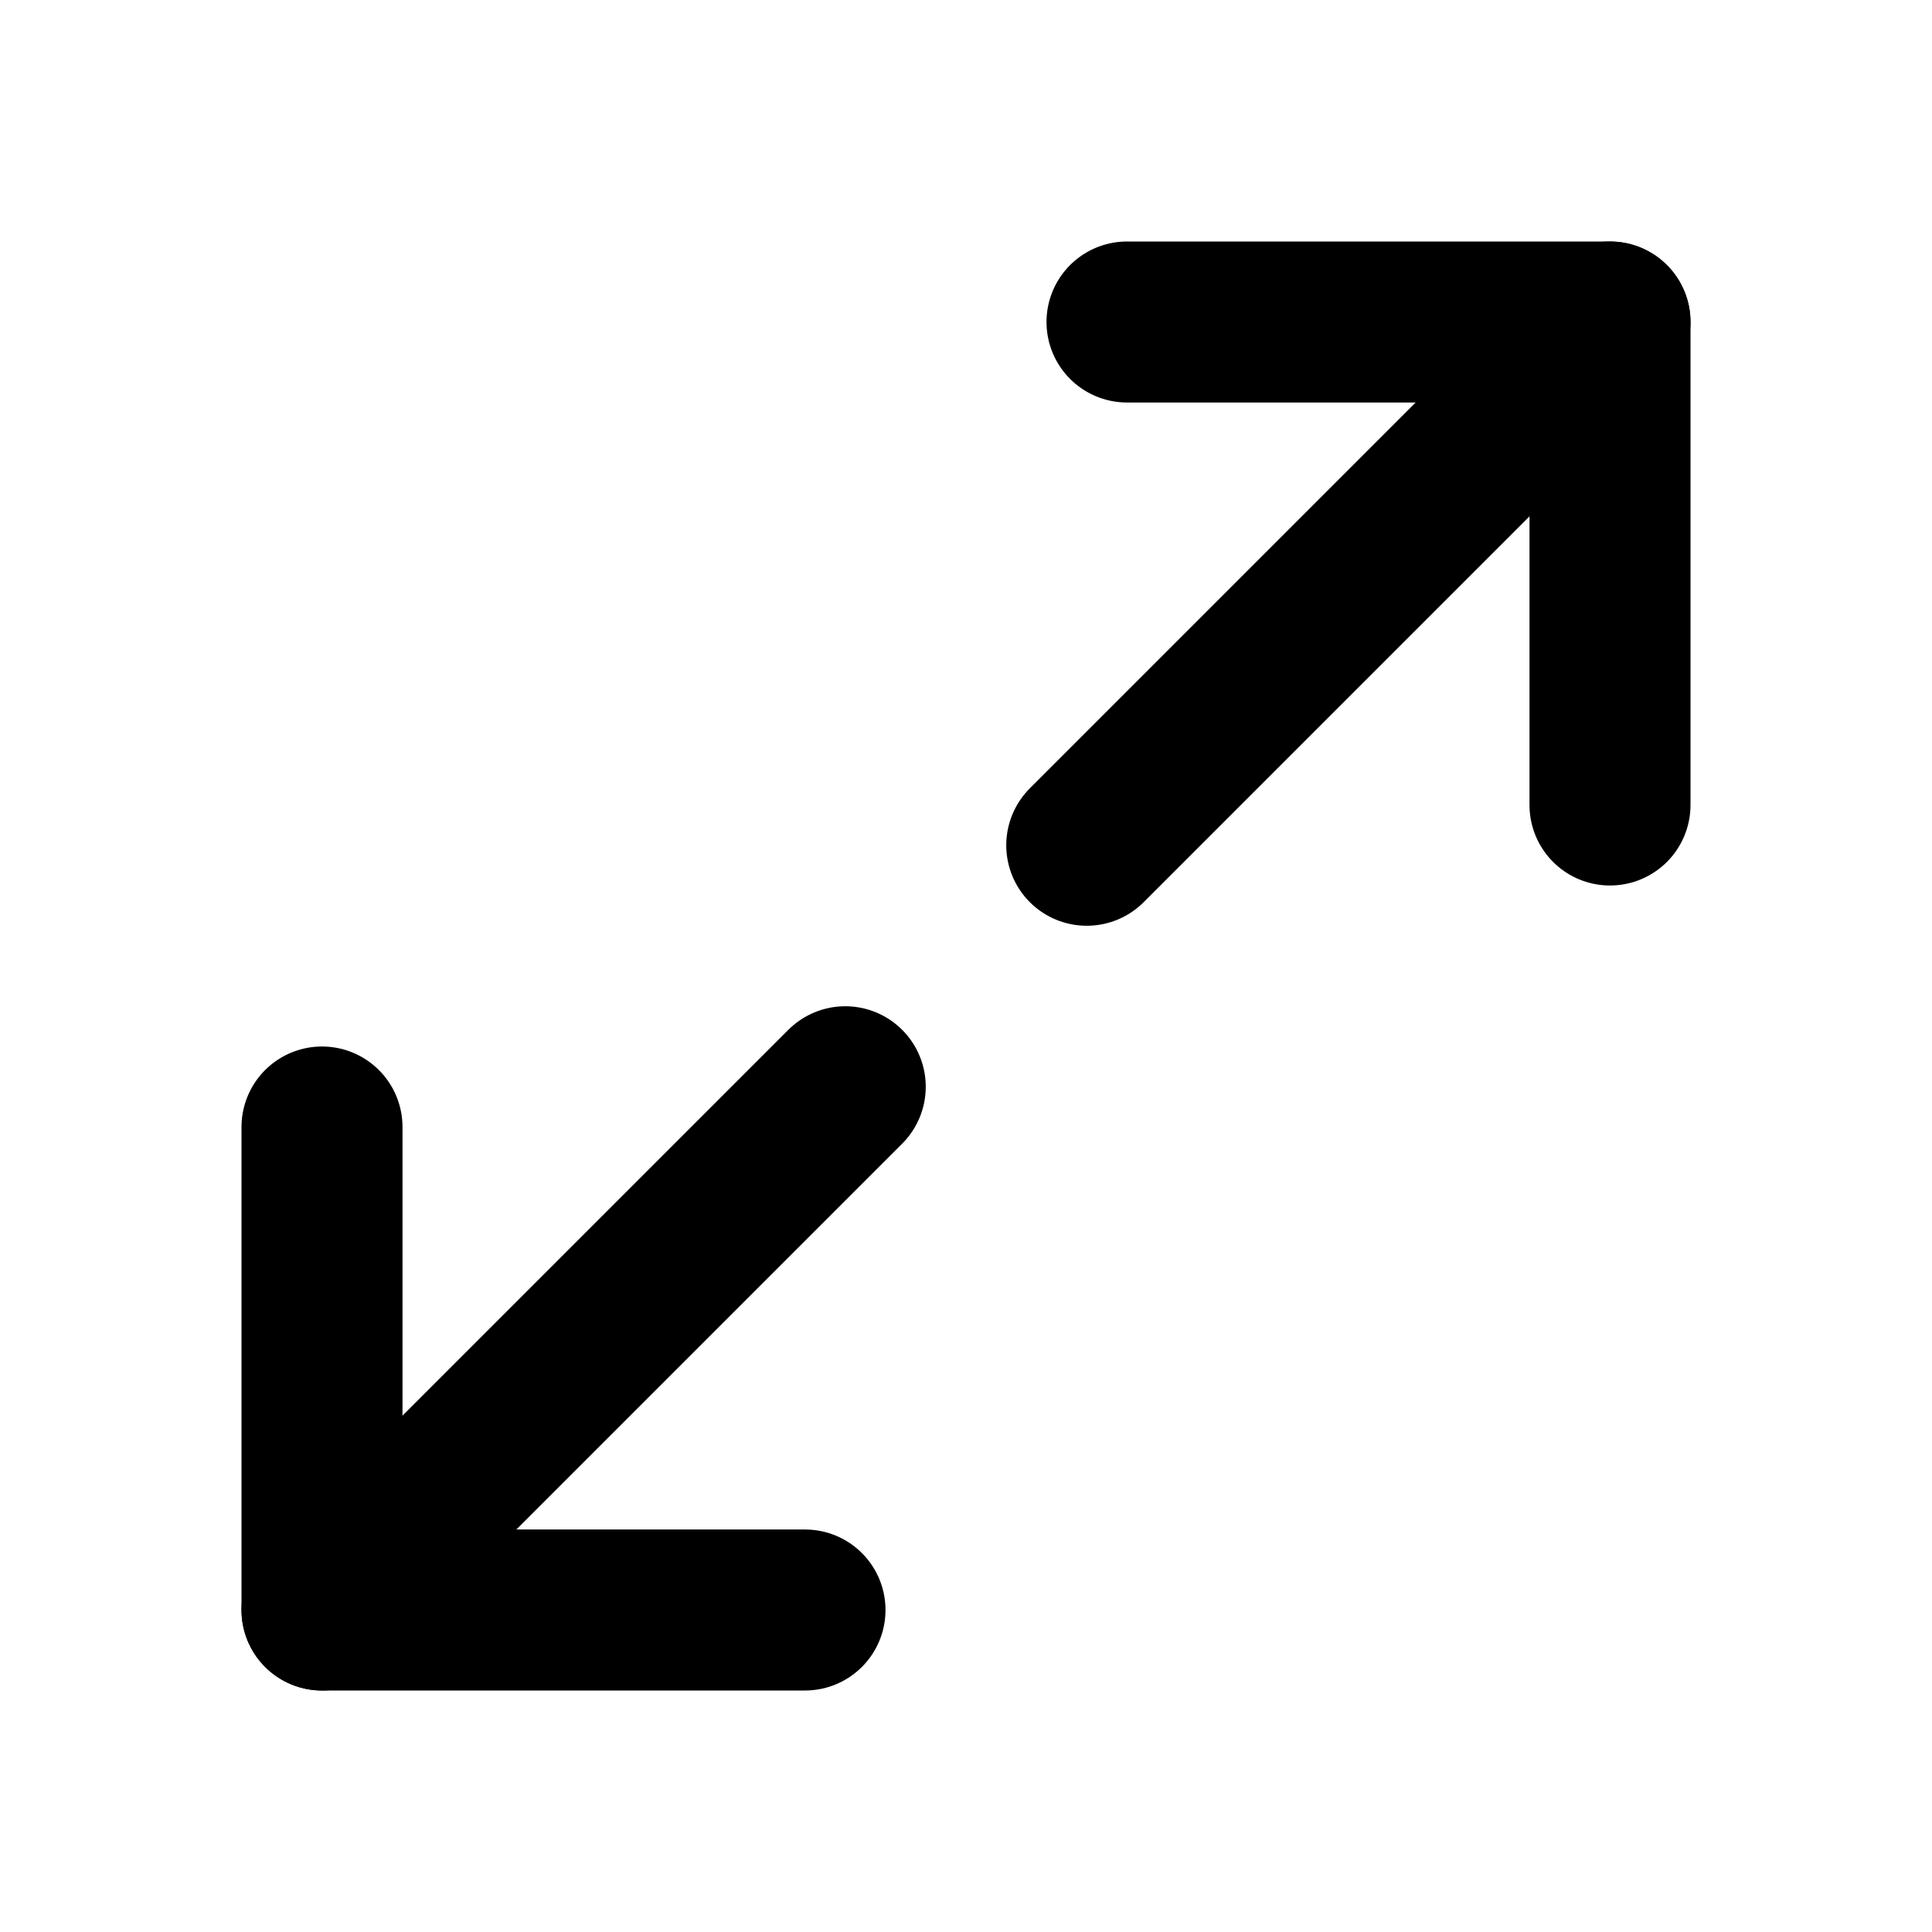
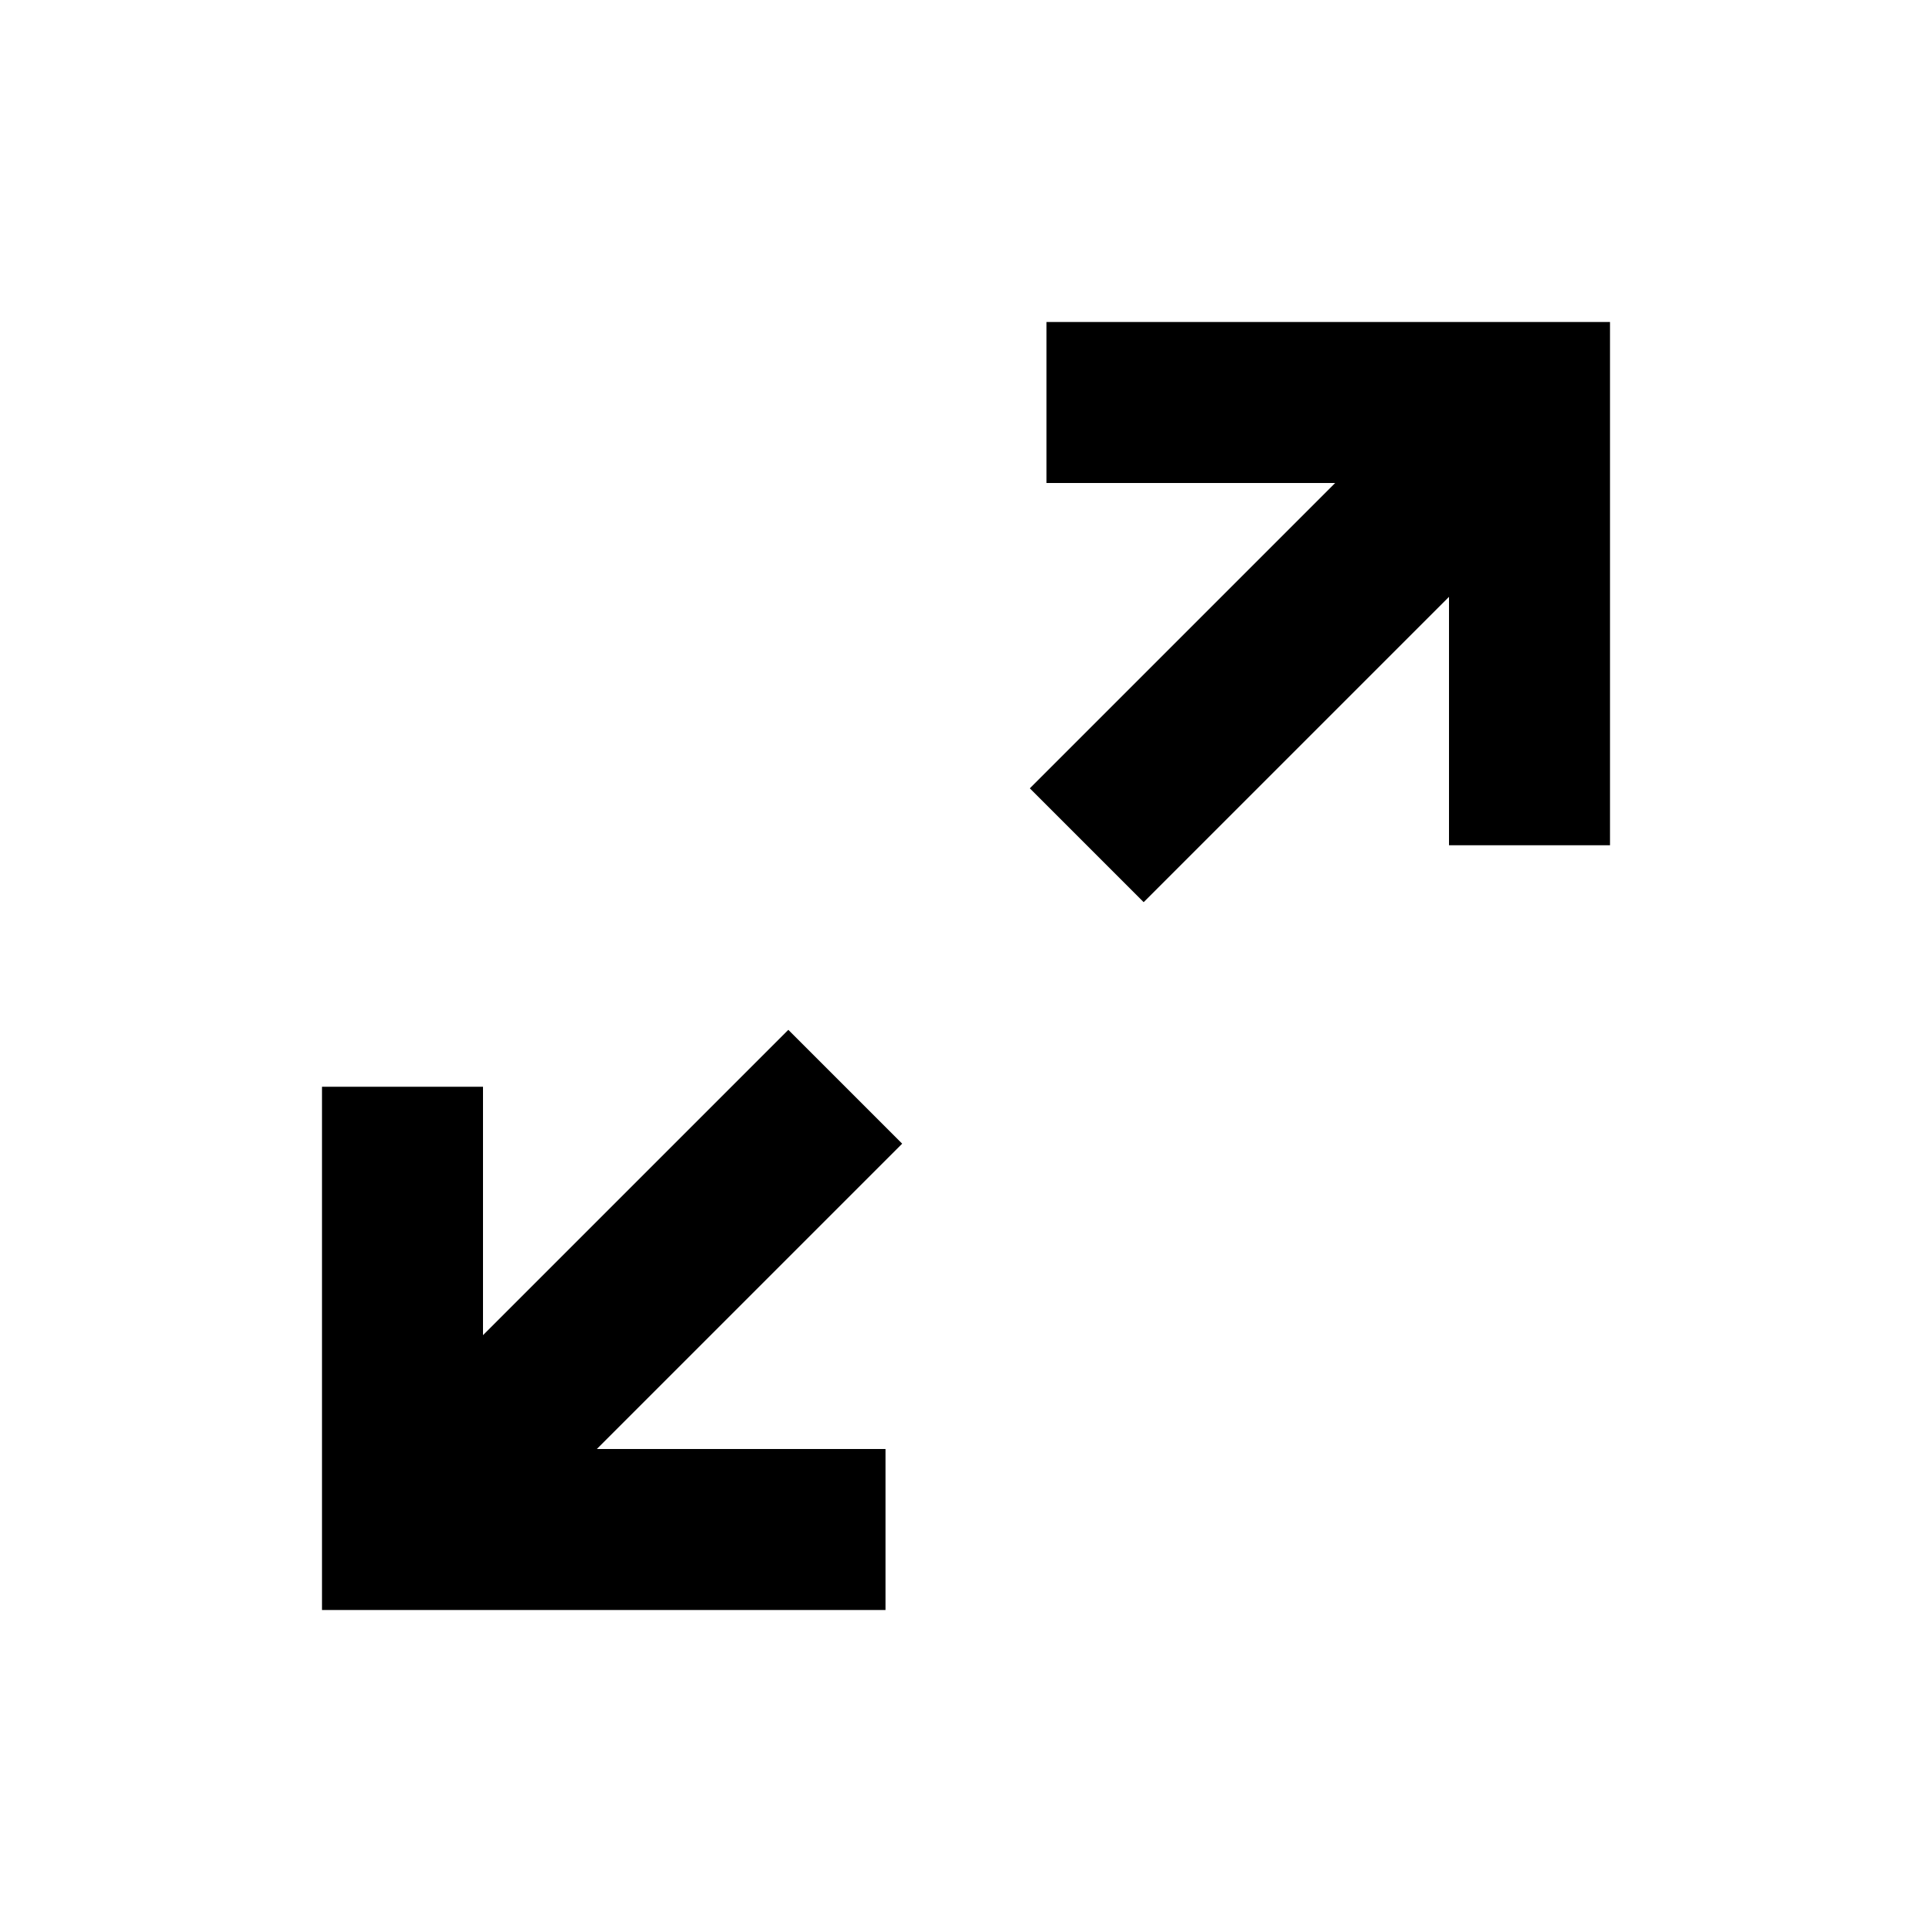
- <svg xmlns="http://www.w3.org/2000/svg" viewBox="0 0 24 24" fill="none" stroke="currentColor" stroke-width="2" stroke-linecap="round" stroke-linejoin="round">
-   <path d="M14 4h6v6" />
-   <path d="M20 4l-6.5 6.5" />
-   <path d="M10 20H4v-6" />
-   <path d="M4 20l6.5-6.5" />
+ <svg xmlns="http://www.w3.org/2000/svg" height="24" viewBox="0 0 24 24" width="24">
+   <g fill="none" fill-rule="evenodd" stroke="#000" stroke-width="2">
+     <g transform="translate(13 4.5)">
+       <path d="m0 .5h6v5.5" />
+       <path d="m6 .5-5.5 5.5" />
+     </g>
+     <g transform="matrix(-1 0 0 -1 11 19.5001)">
+       <path d="m0 .5h6v5.5" />
+       <path d="m6 .5-5.5 5.5" />
+     </g>
+   </g>
</svg>
